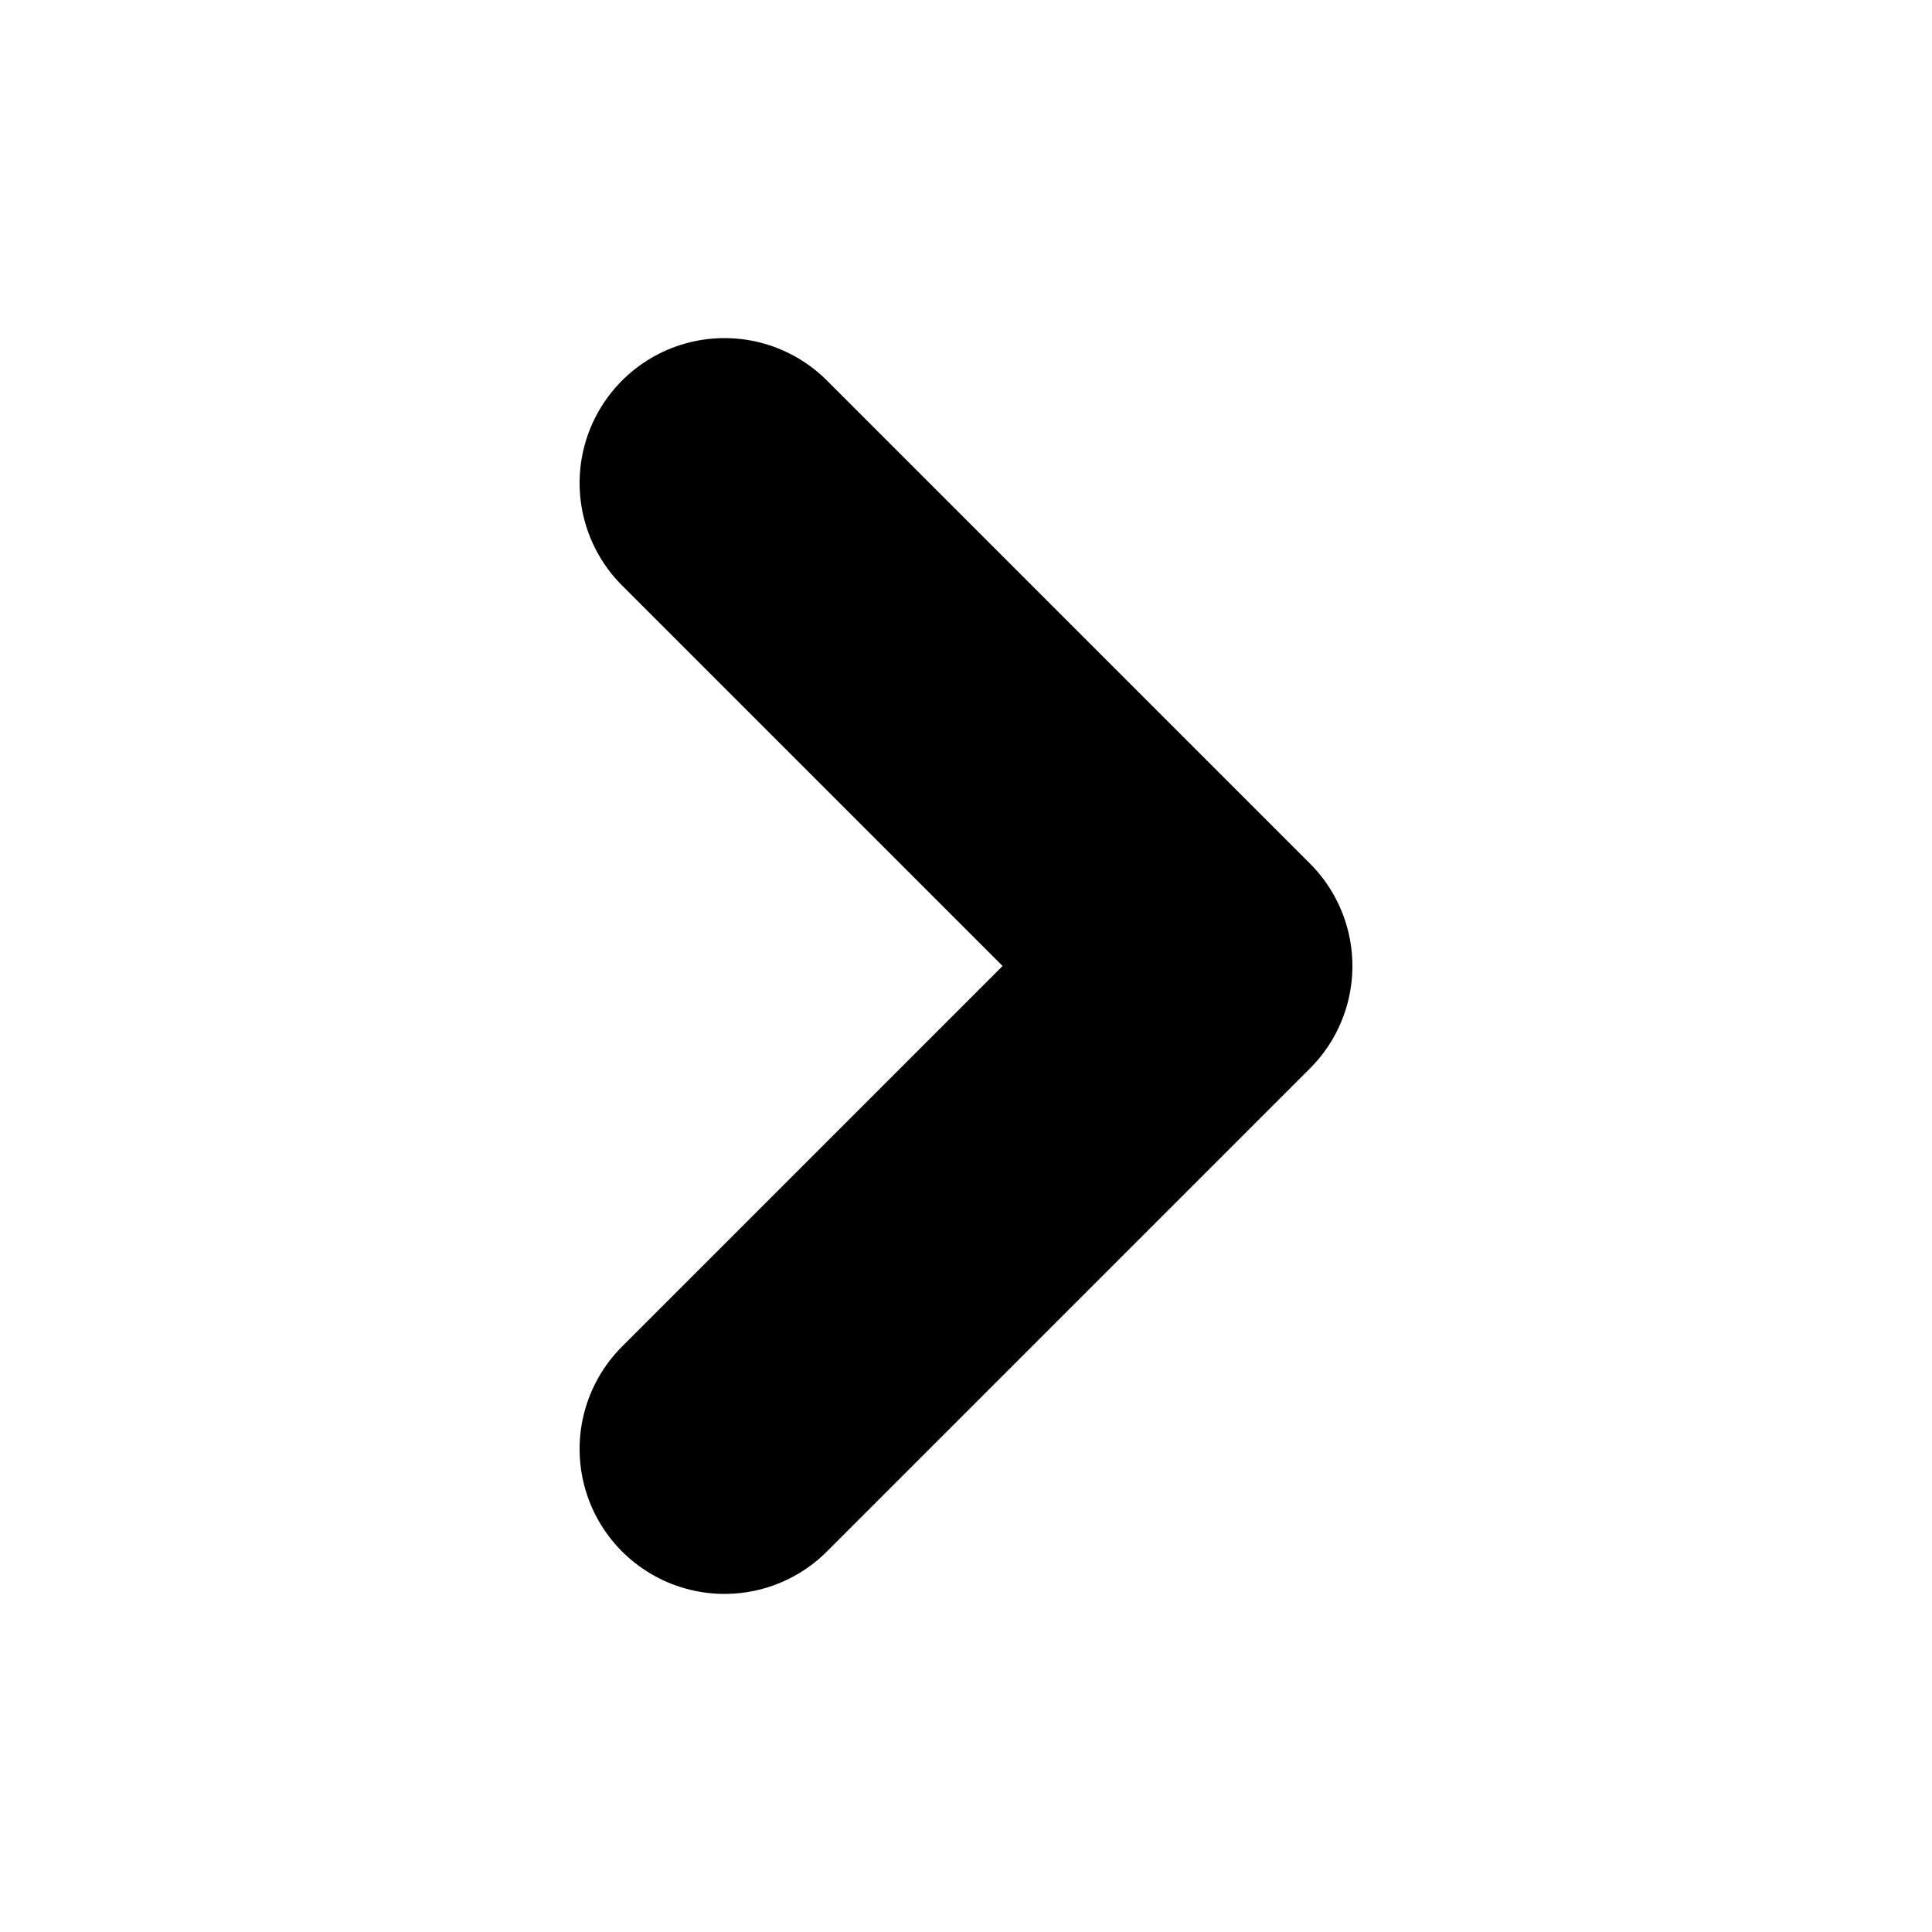
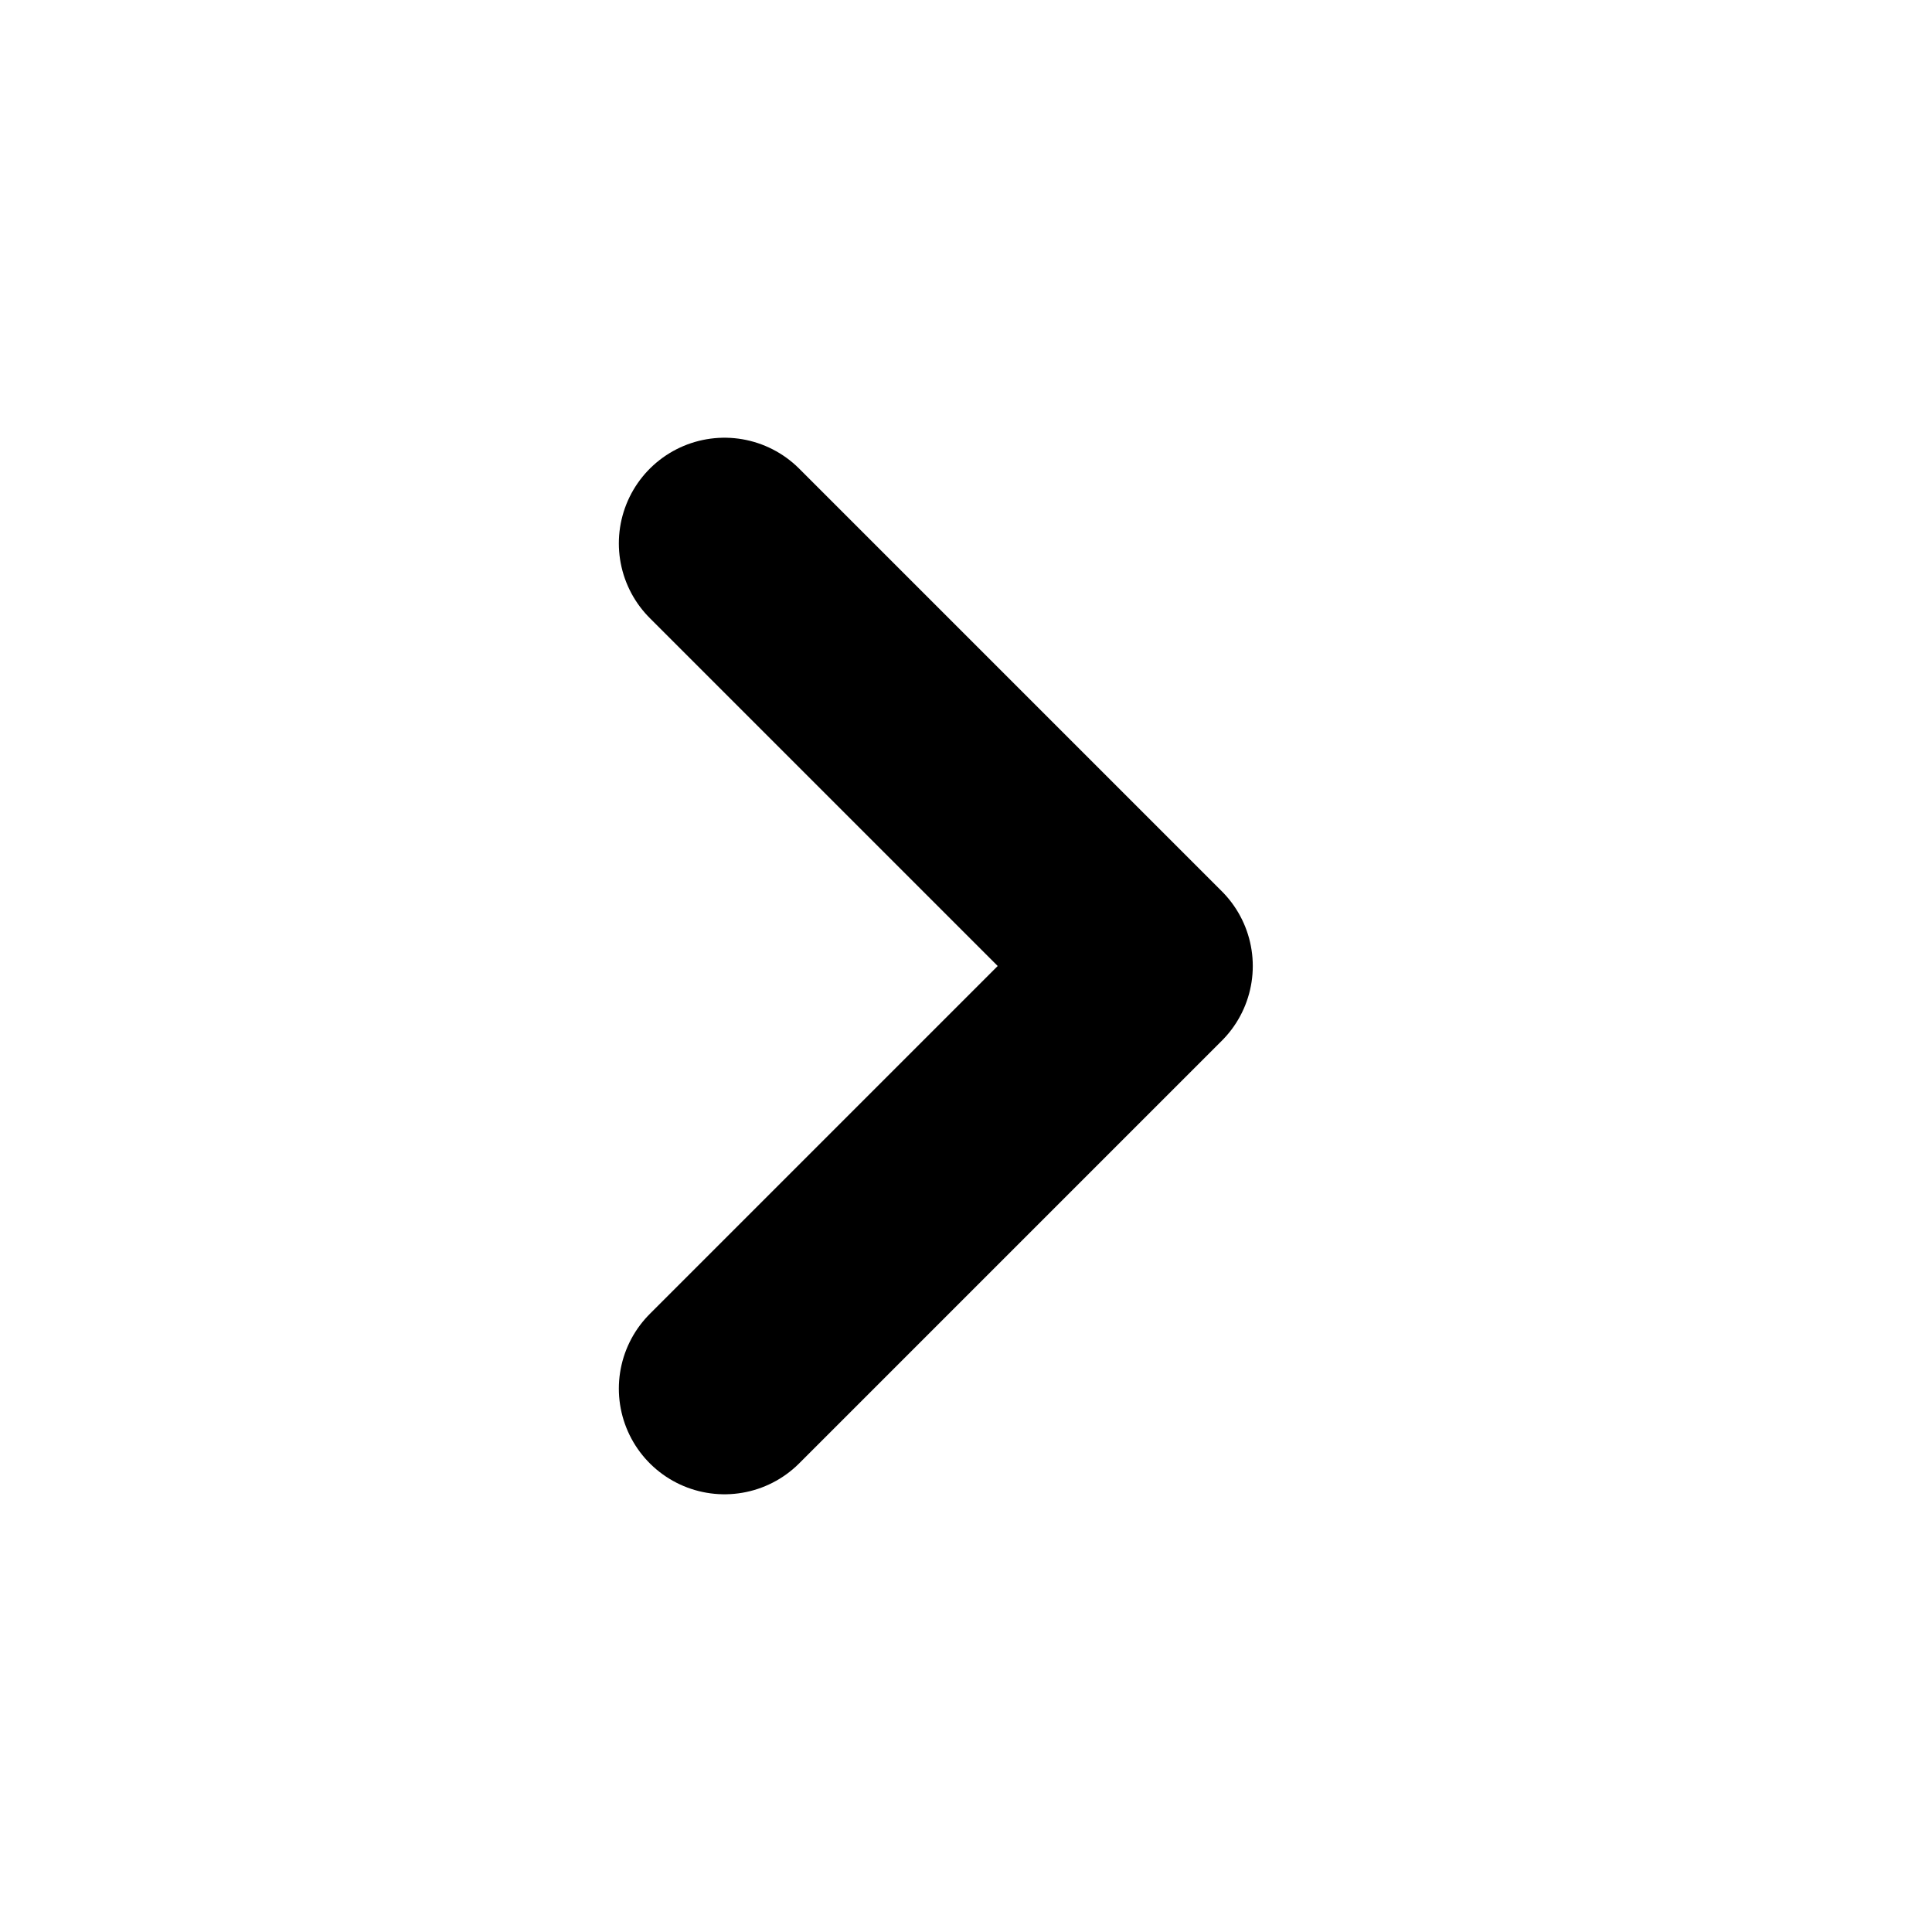
- <svg xmlns="http://www.w3.org/2000/svg" viewBox="0 0 16 16" fill="none" stroke="currentColor" stroke-width="2.4" stroke-linecap="round" stroke-linejoin="round" aria-hidden="true">
-   <path d="M6 4l4 4-4 4" />
+ <svg xmlns="http://www.w3.org/2000/svg" viewBox="0 0 16 16" fill="none" stroke="currentColor" stroke-width="1.75" stroke-linecap="round" stroke-linejoin="round" aria-hidden="true">
+   <path d="M6 4.5 9.5 8 6 11.5" />
</svg>
